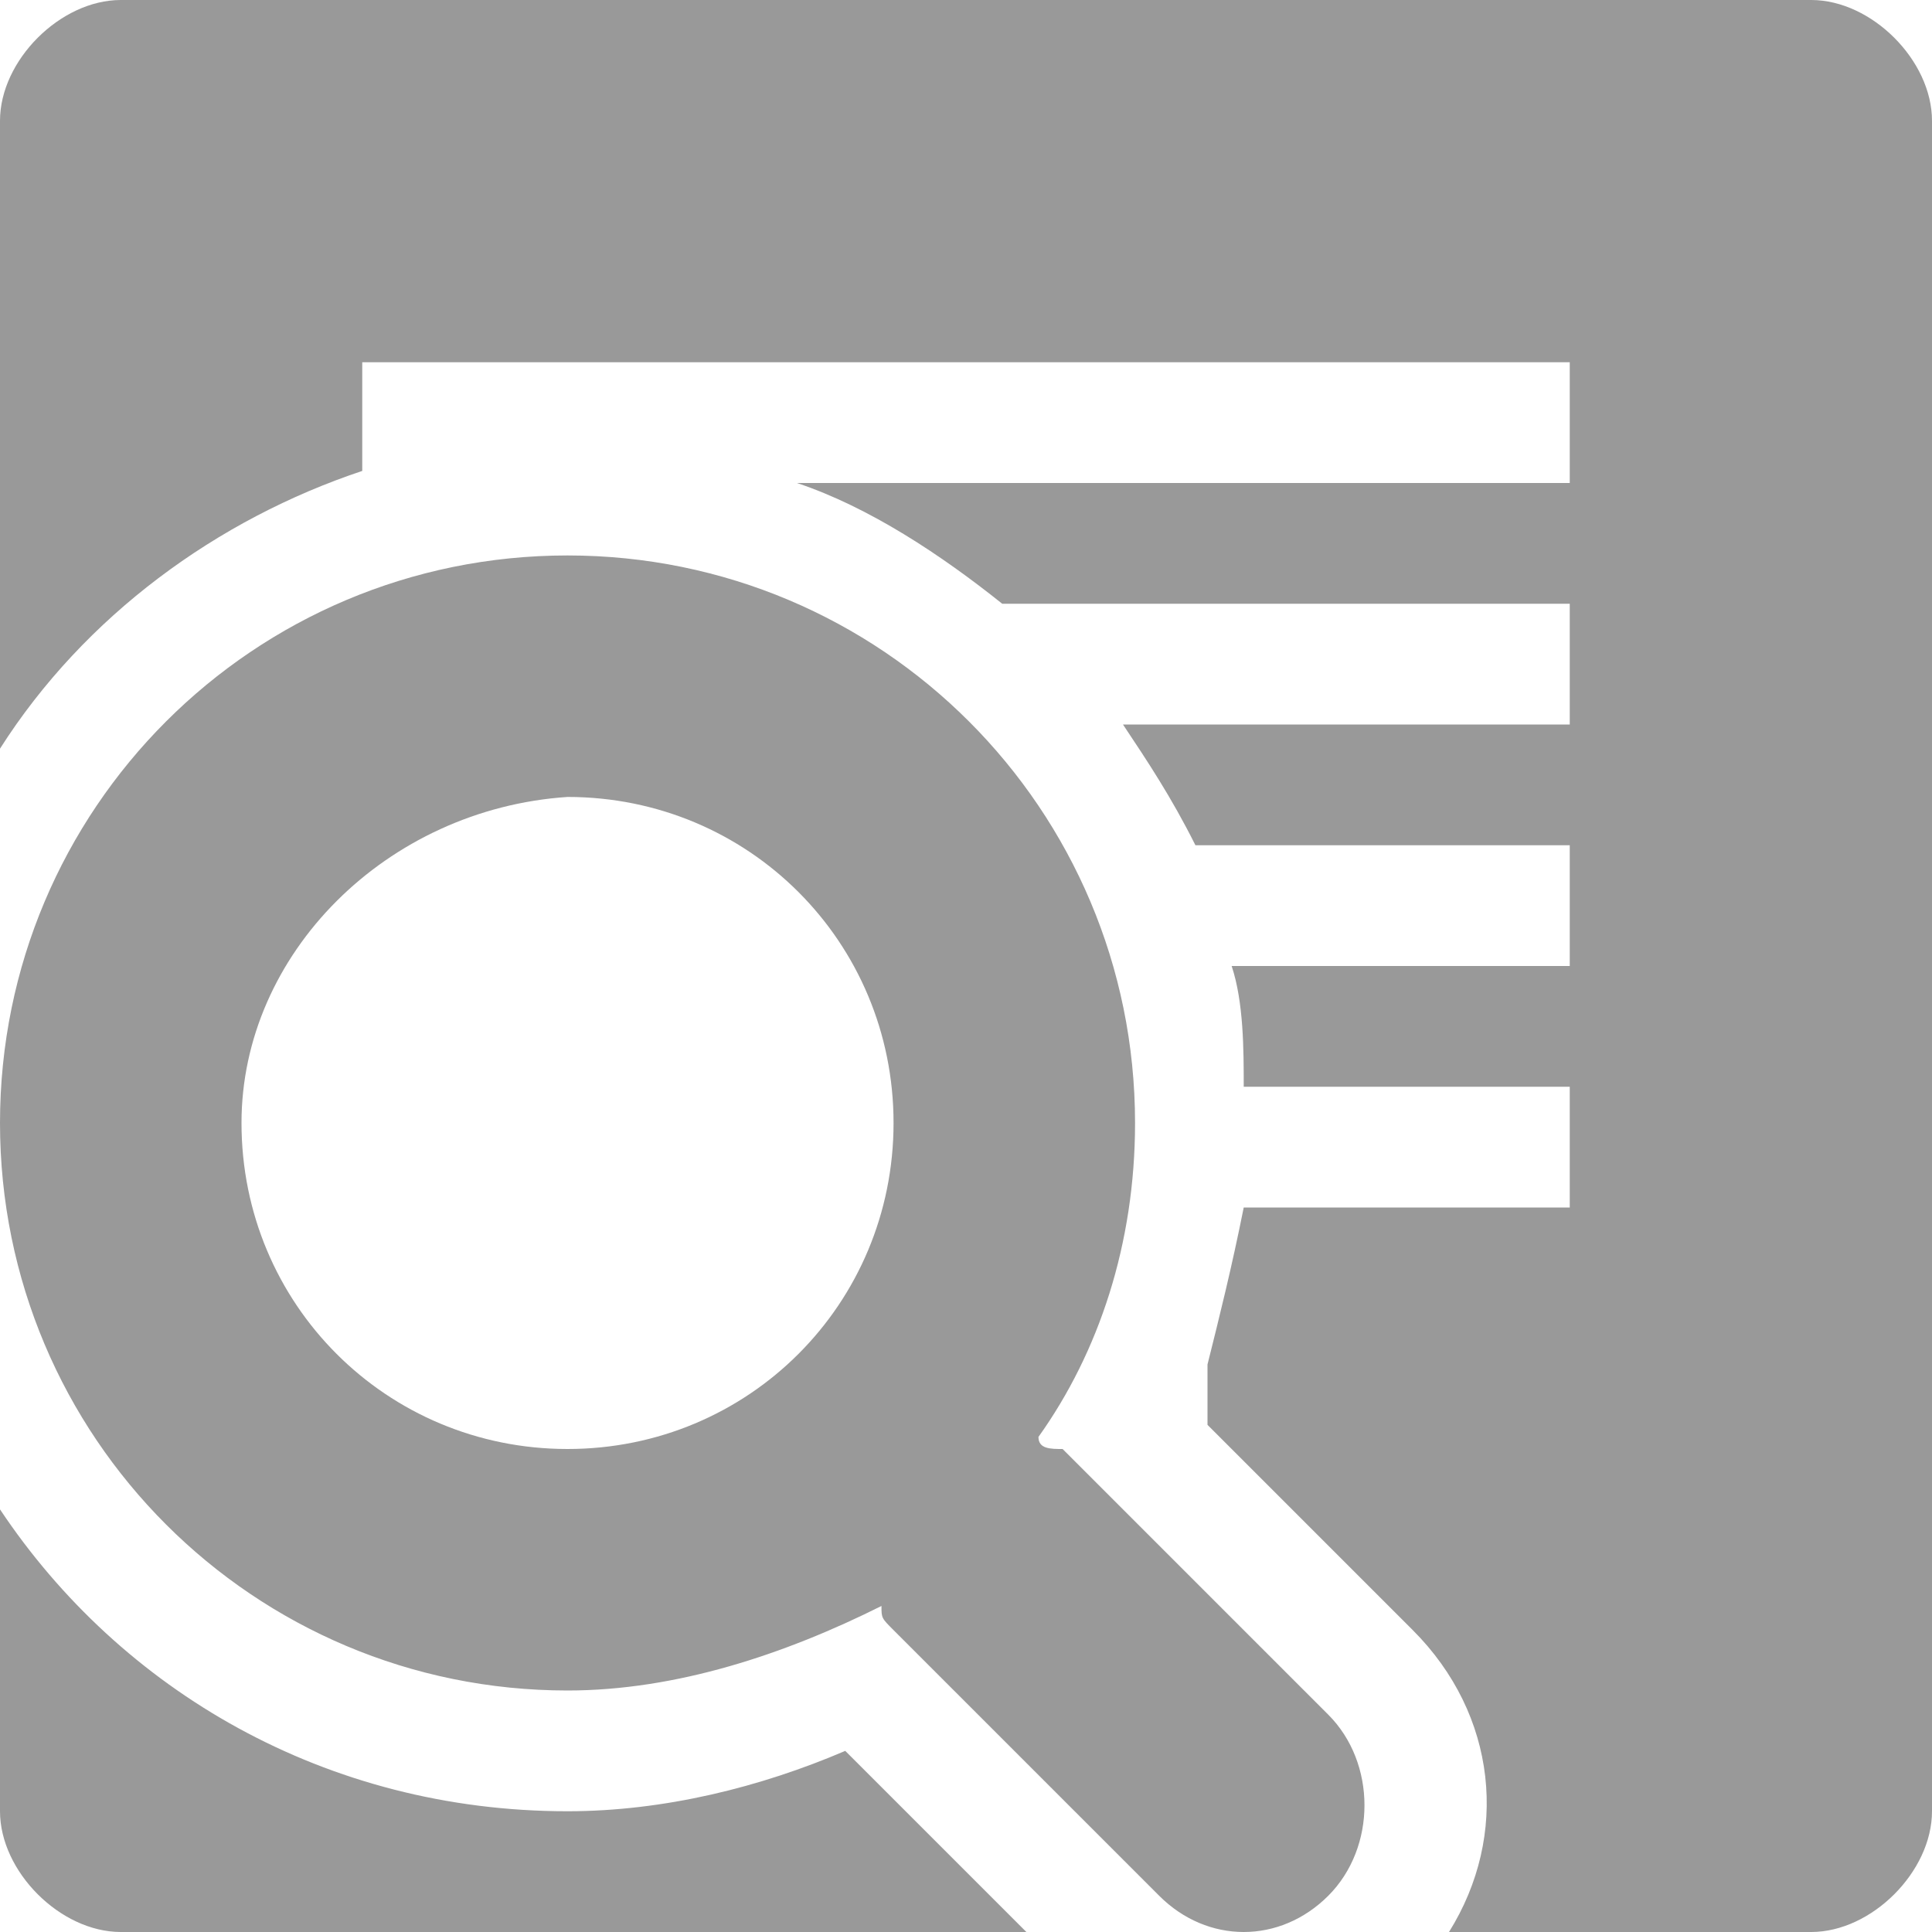
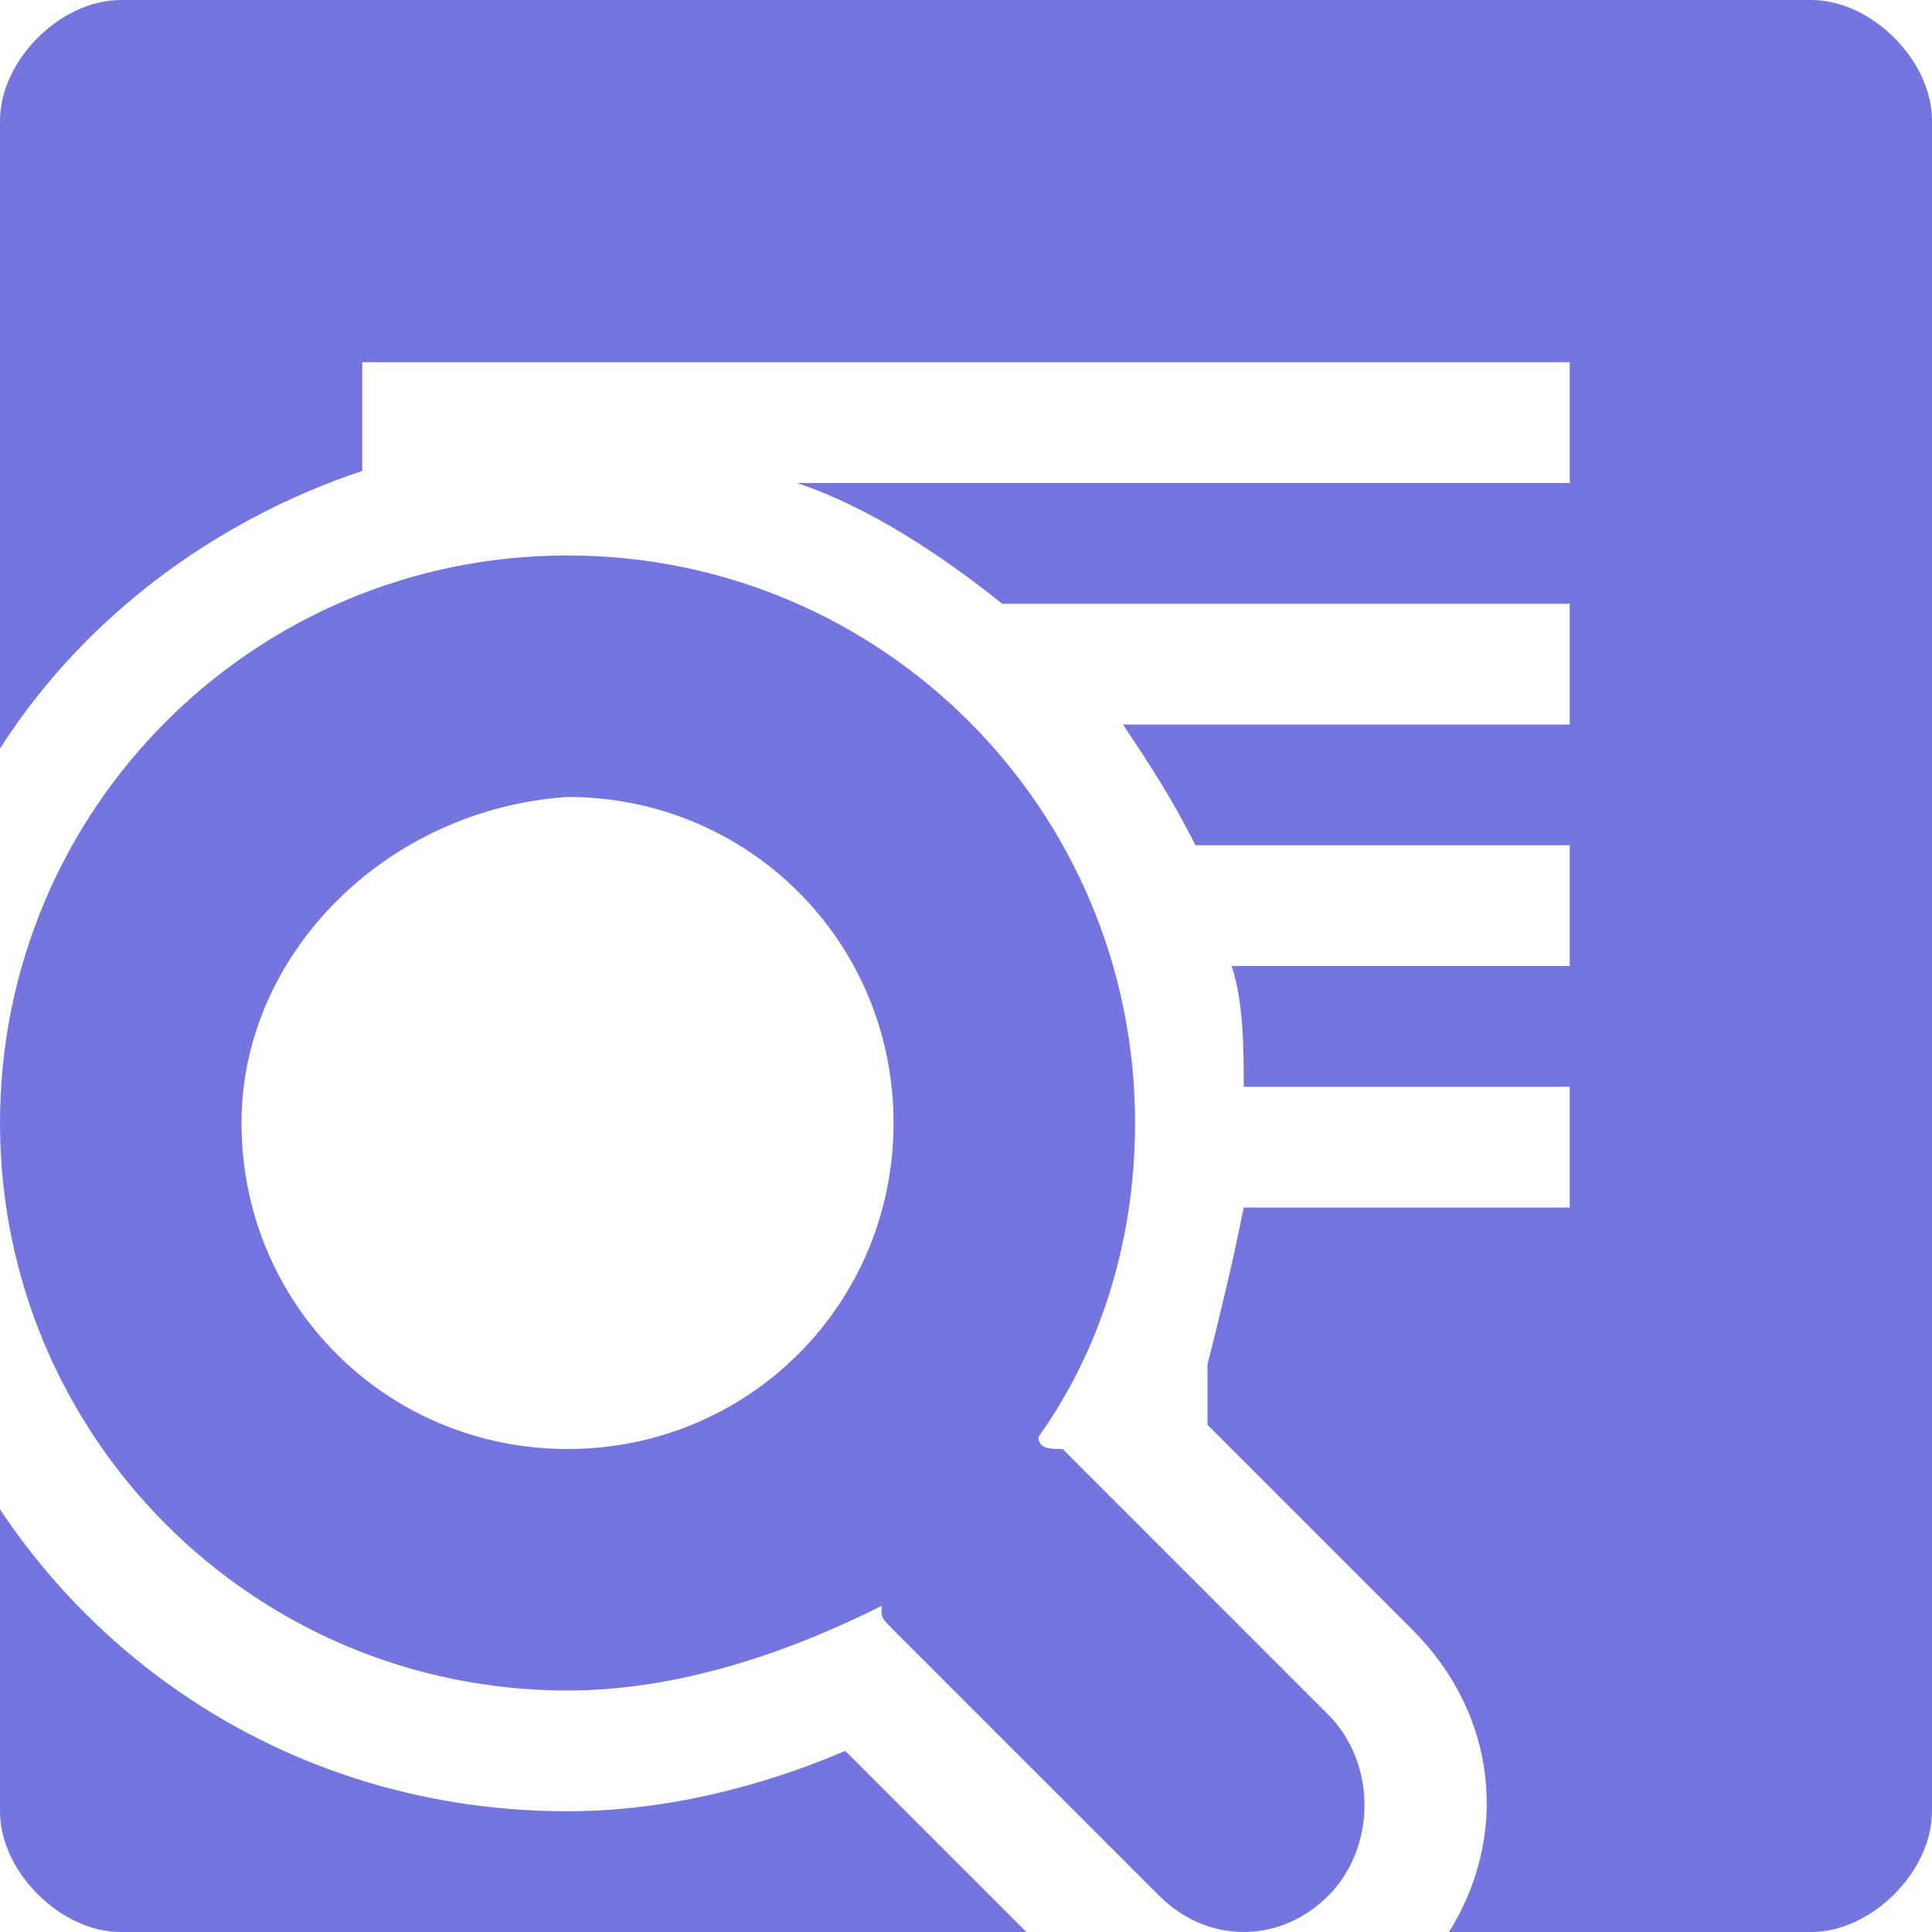
<svg xmlns="http://www.w3.org/2000/svg" width="16" height="16" viewBox="0 0 16 16" preserveAspectRatio="xMinYMid meet" overflow="visible">
-   <path d="M8.5 16H1c-.5 0-1-.5-1-1v-2.5C1 14 2.7 15 4.7 15c.8 0 1.6-.2 2.3-.5L8.5 16zM15 0H1C.5 0 0 .5 0 1v5.2c.7-1.1 1.8-1.9 3-2.3V3h10v1H6.6c.6.2 1.2.6 1.7 1H13v1H9.3c.2.3.4.6.6 1H13v1h-2.8c.1.3.1.7.1 1H13v1h-2.7c-.1.5-.2.9-.3 1.3v.5l1.7 1.7c.7.7.8 1.7.3 2.5h3c.5 0 1-.5 1-1V1c0-.5-.5-1-1-1zm-4 15.7c-.4.4-1 .4-1.4 0l-2.2-2.2c-.1-.1-.1-.1-.1-.2-.8.4-1.7.7-2.6.7C2.1 14 0 11.9 0 9.3s2.1-4.7 4.7-4.7 4.7 2.1 4.7 4.7c0 1-.3 1.9-.8 2.6 0 .1.1.1.2.1l2.2 2.2c.4.4.4 1.1 0 1.5zM7.4 9.3c0-1.5-1.2-2.7-2.7-2.7C3.2 6.7 2 7.9 2 9.3 2 10.8 3.2 12 4.7 12c1.5 0 2.7-1.2 2.7-2.7z" fill="#999" />
+   <path d="M8.5 16H1c-.5 0-1-.5-1-1v-2.5C1 14 2.7 15 4.7 15c.8 0 1.6-.2 2.3-.5L8.5 16zM15 0H1C.5 0 0 .5 0 1v5.2c.7-1.1 1.8-1.9 3-2.3V3h10v1H6.6c.6.2 1.2.6 1.7 1H13v1H9.3c.2.3.4.6.6 1H13v1h-2.8c.1.3.1.7.1 1H13v1h-2.7c-.1.5-.2.9-.3 1.3v.5l1.7 1.7c.7.7.8 1.7.3 2.5h3c.5 0 1-.5 1-1V1c0-.5-.5-1-1-1zm-4 15.7c-.4.4-1 .4-1.4 0l-2.2-2.2c-.1-.1-.1-.1-.1-.2-.8.4-1.7.7-2.6.7C2.1 14 0 11.9 0 9.3s2.1-4.7 4.7-4.7 4.7 2.1 4.7 4.7c0 1-.3 1.9-.8 2.6 0 .1.1.1.2.1l2.2 2.2c.4.4.4 1.1 0 1.5zM7.4 9.3c0-1.5-1.2-2.7-2.7-2.7C3.2 6.7 2 7.9 2 9.3 2 10.8 3.2 12 4.7 12c1.5 0 2.7-1.2 2.7-2.7z" fill="#7575E0" />
</svg>
